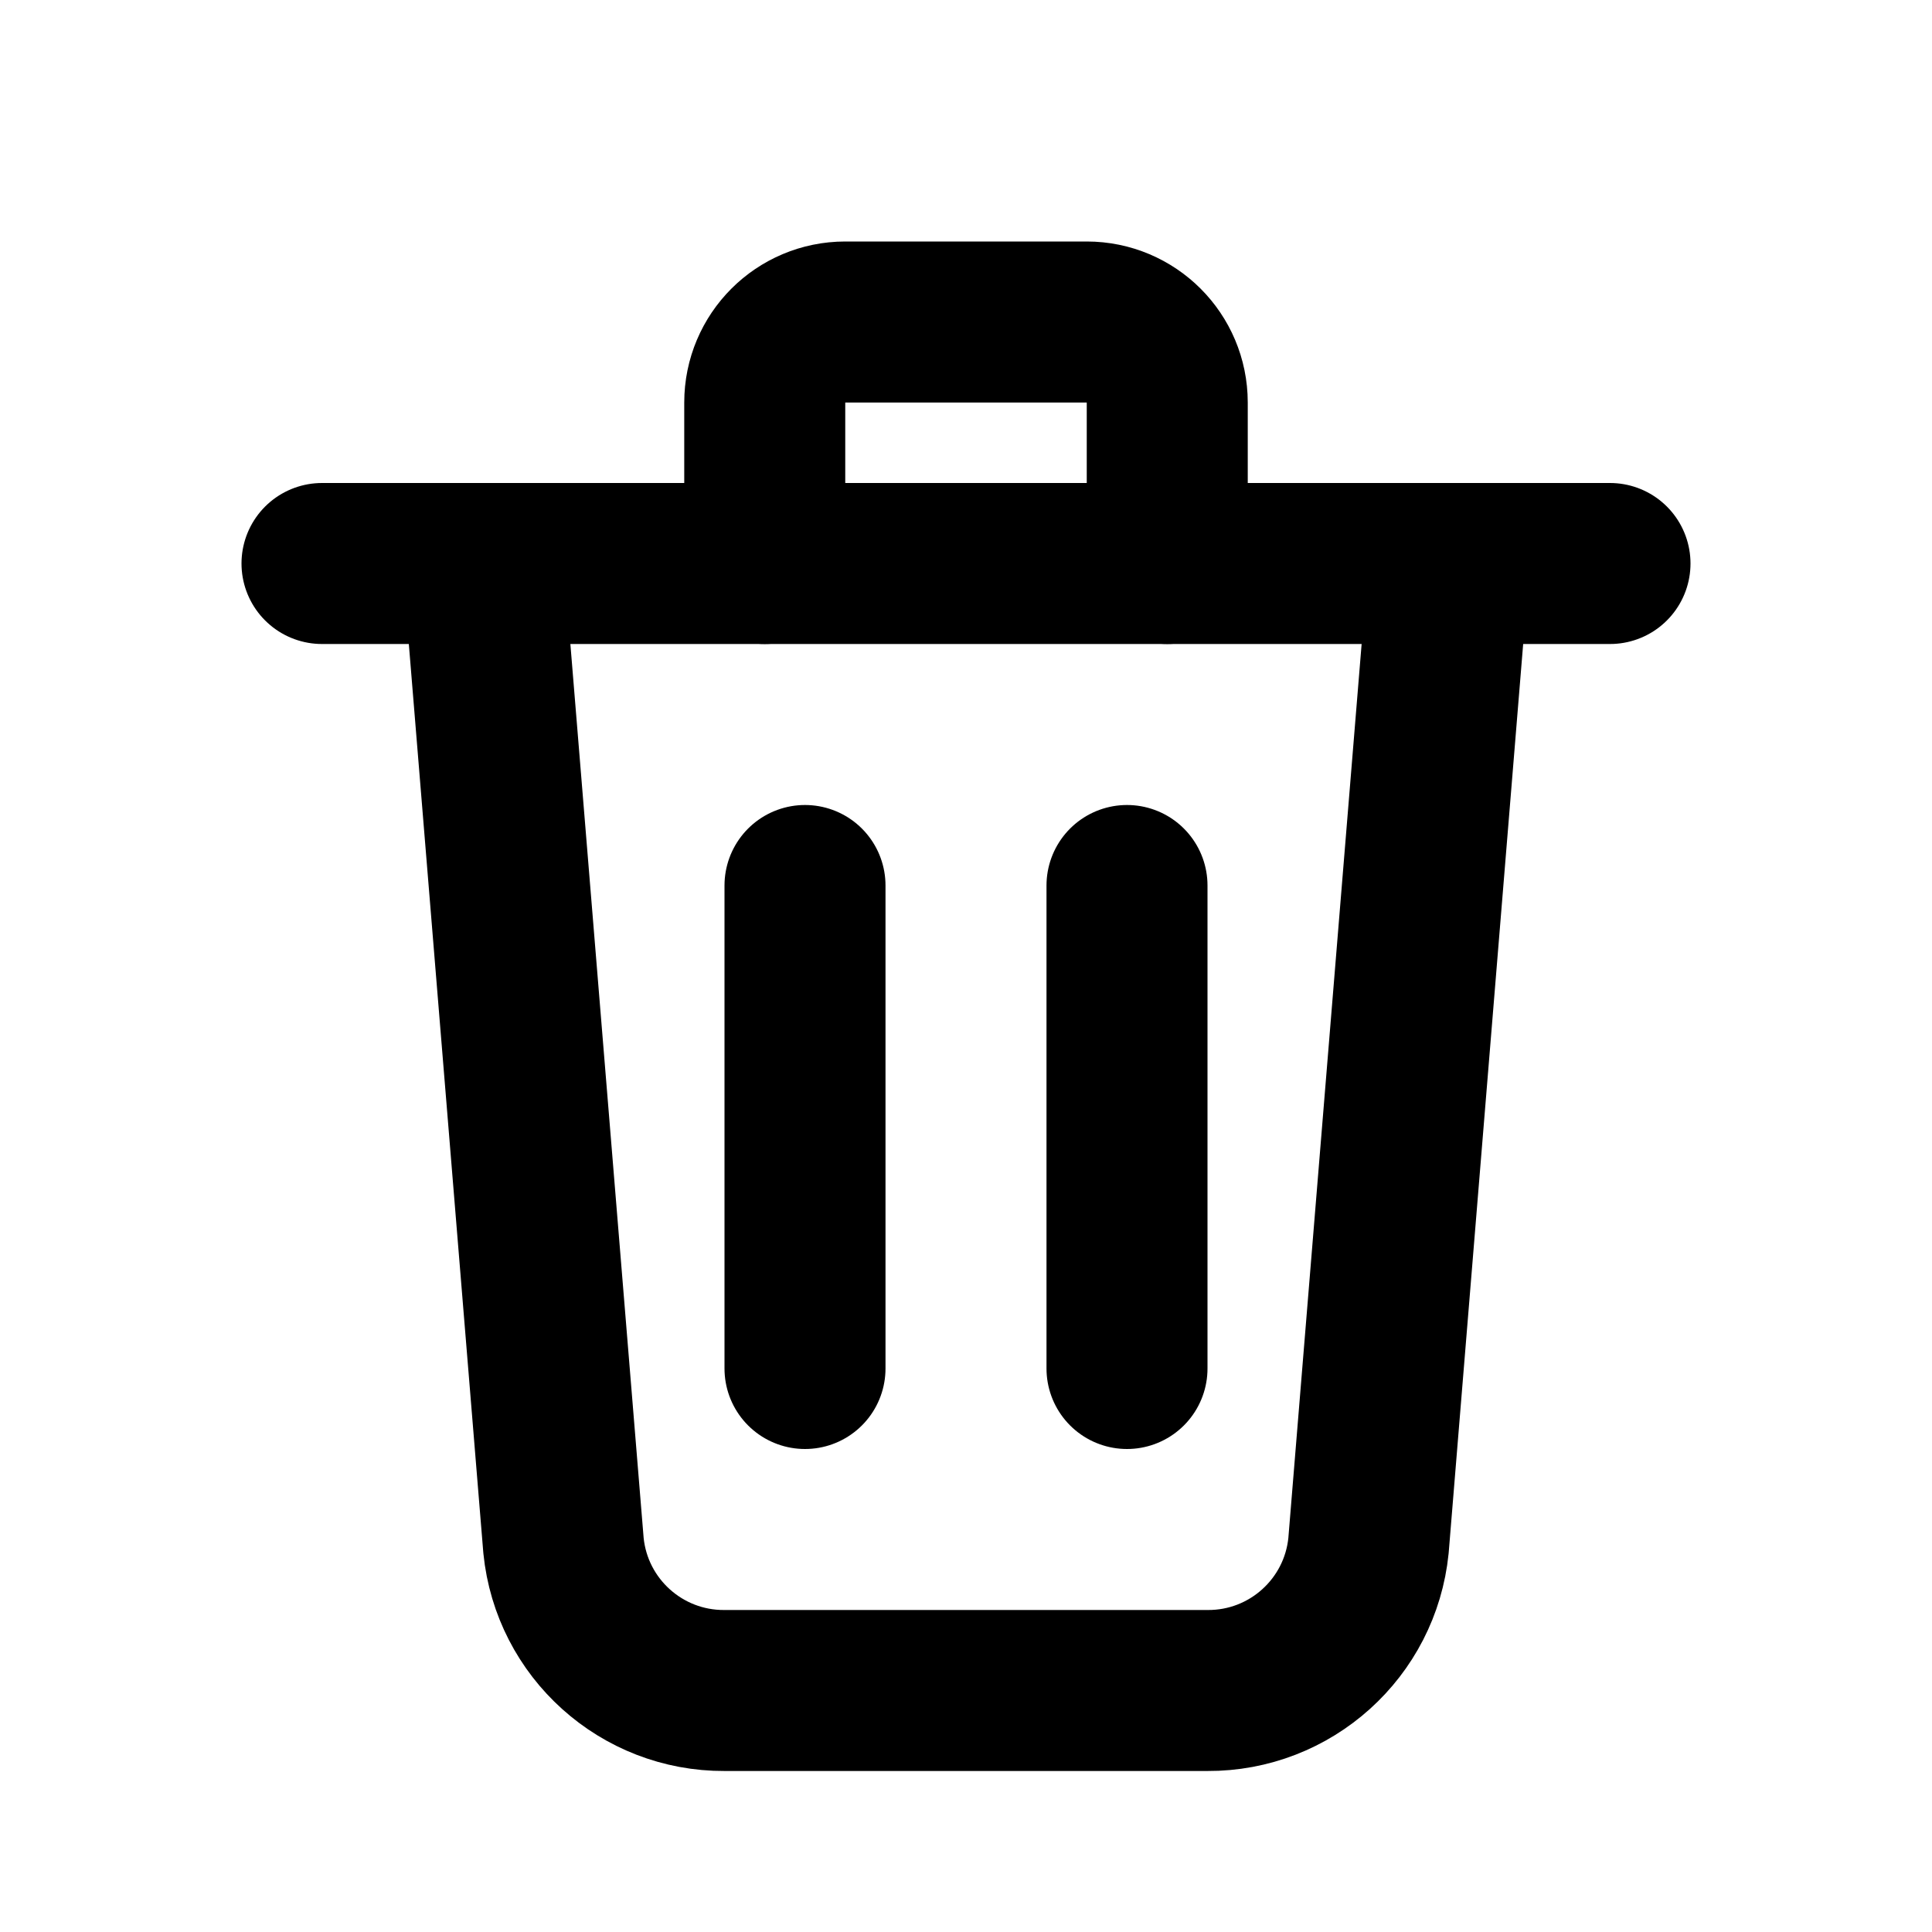
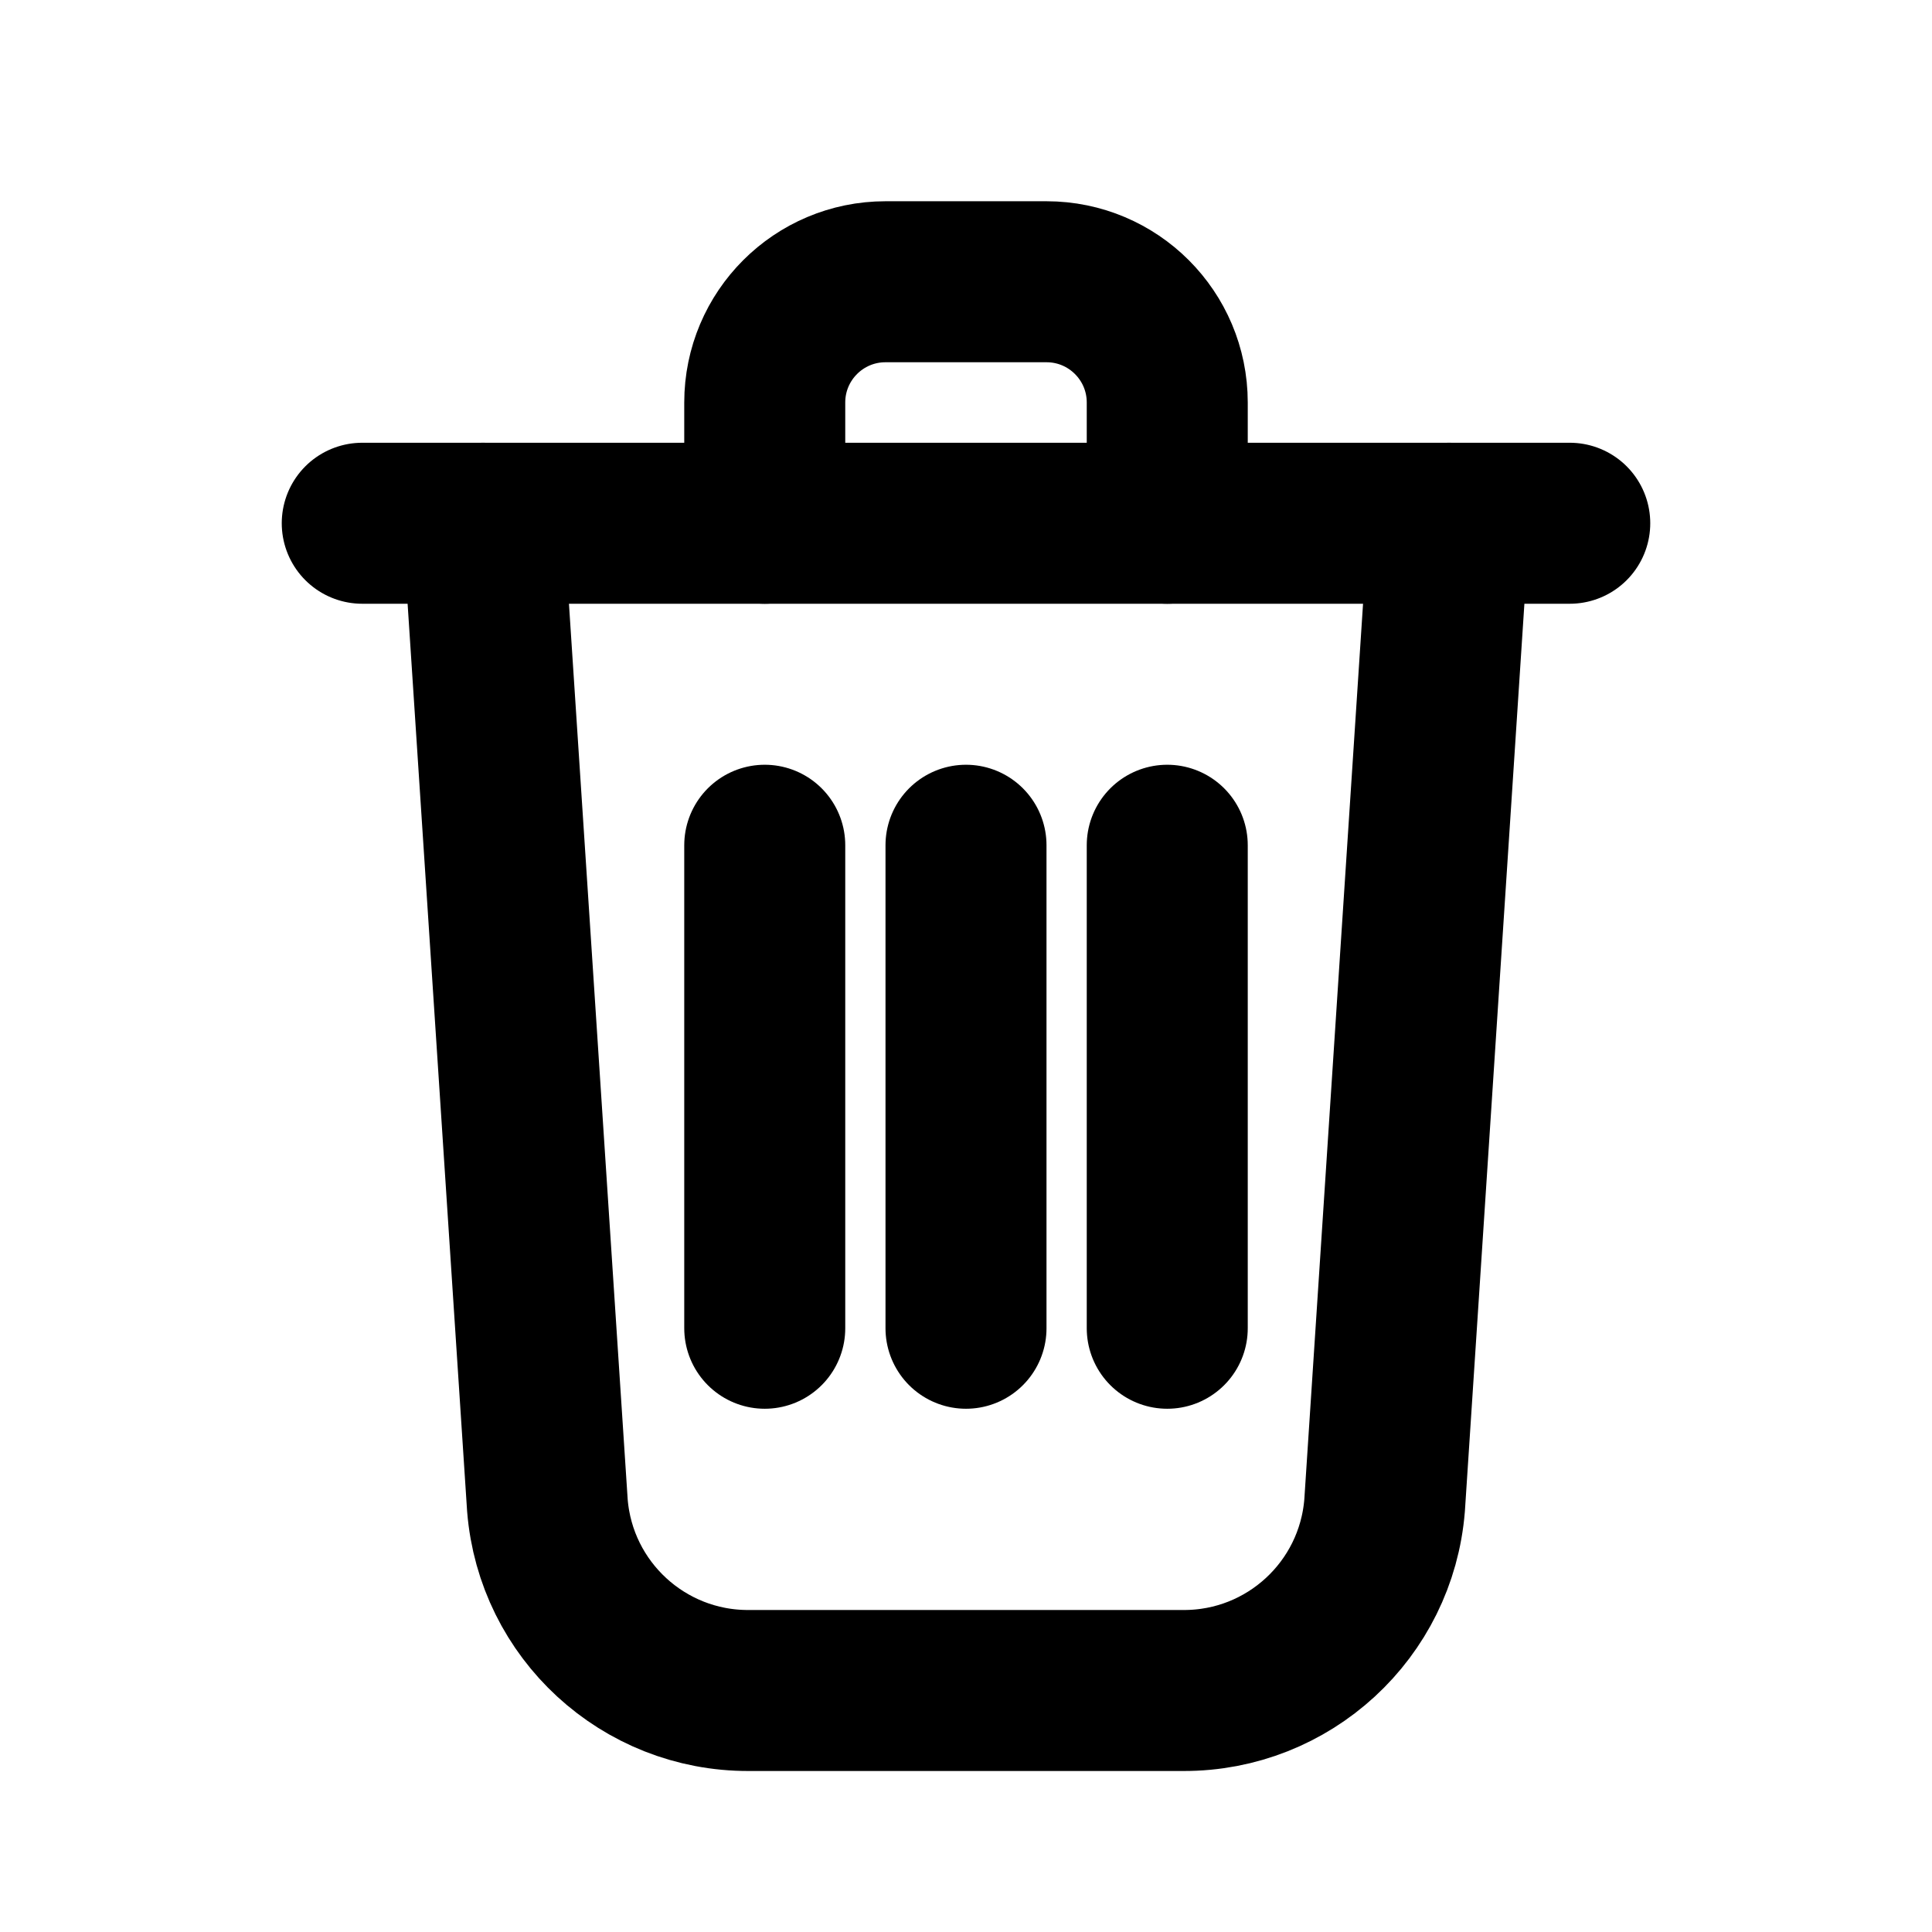
<svg xmlns="http://www.w3.org/2000/svg" viewBox="0 0 24 24" fill="none" stroke="currentColor" stroke-width="2" stroke-linecap="round" stroke-linejoin="round">
-   <path d="M4 7h16" />
-   <path d="M9.5 7V5a1 1 0 0 1 1-1h3a1 1 0 0 1 1 1v2" />
-   <path d="m6 7 1 12.2a2 2 0 0 0 2 1.8h6a2 2 0 0 0 2-1.8L18 7" />
-   <path d="M10 11v6" />
-   <path d="M14 11v6" />
+   <path d="M4.5 6.5h15" />
+   <path d="M9.5 6.5V5A1.5 1.5 0 0 1 11 3.5h2A1.5 1.5 0 0 1 14.5 5v1.5" />
+   <path d="m6 6.5.8 12.2a2.5 2.5 0 0 0 2.5 2.3h5.4a2.5 2.5 0 0 0 2.5-2.3L18 6.5" />
+   <path d="M9.5 10.5v6" />
+   <path d="M12 10.5v6" />
+   <path d="M14.5 10.5v6" />
</svg>
